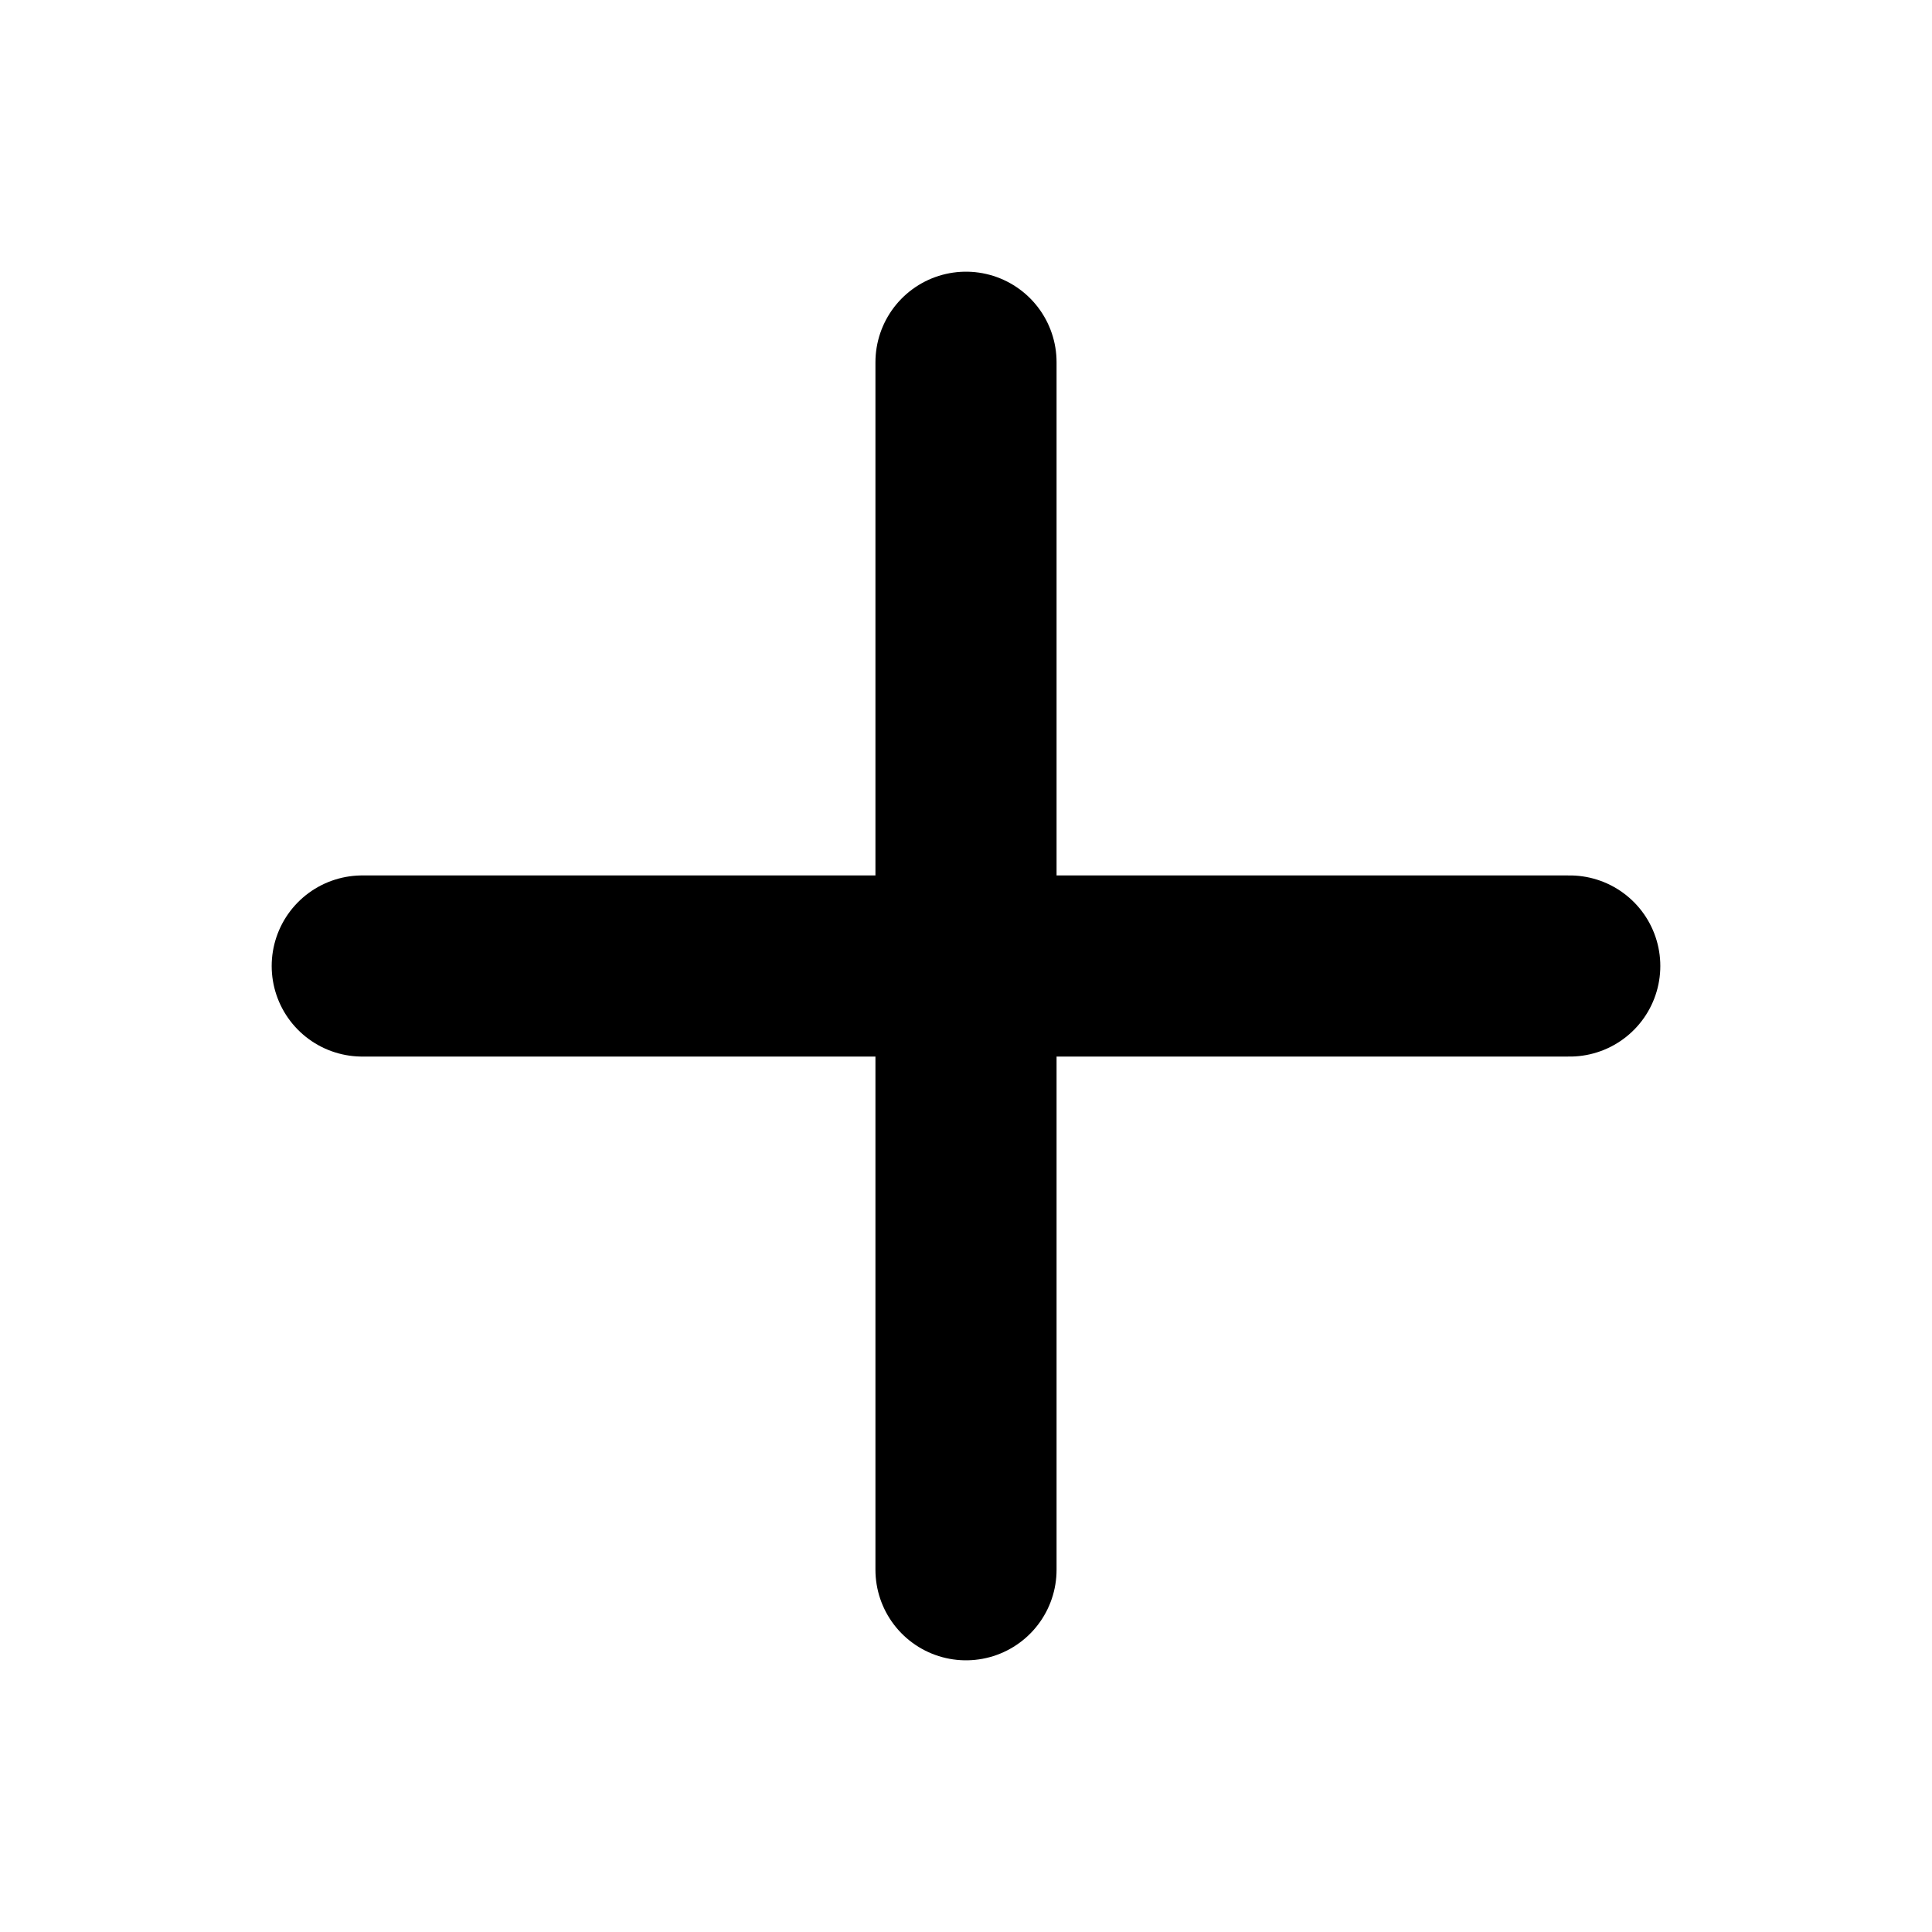
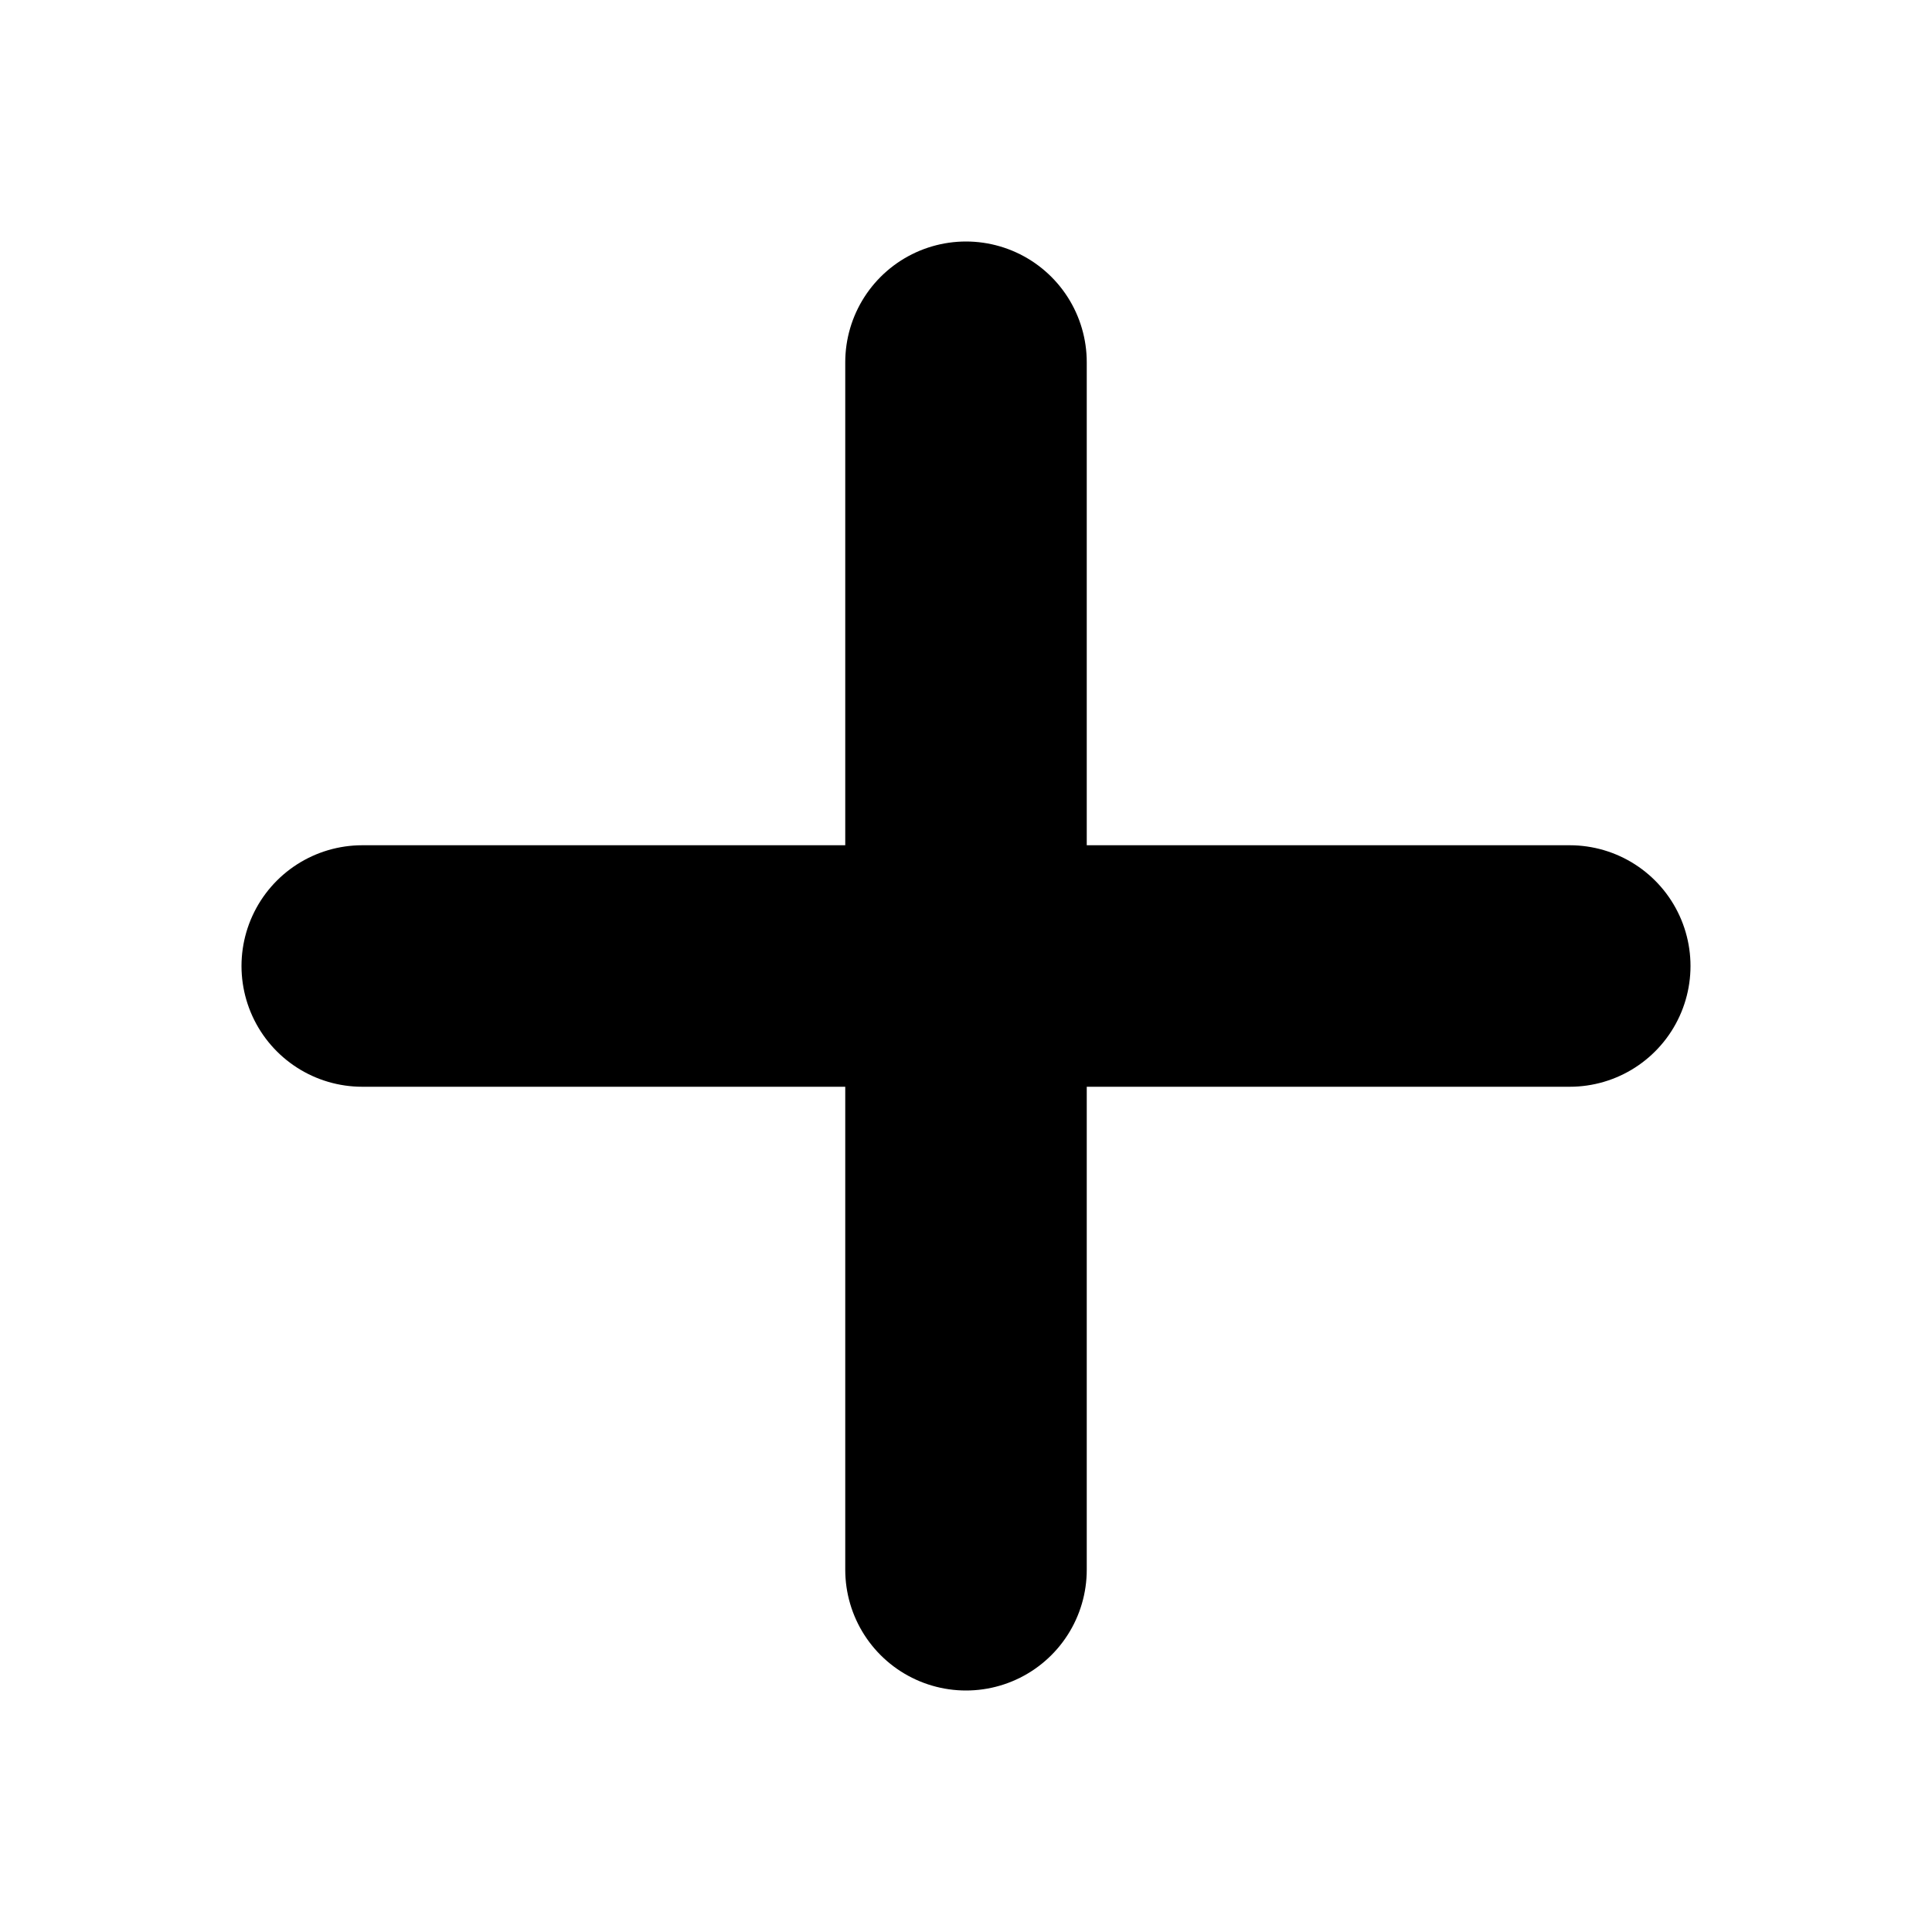
<svg xmlns="http://www.w3.org/2000/svg" viewBox="0 0 16 16">
-   <path d="M8 3 L8 13" fill="none" stroke="currentColor" stroke-width="1.5" stroke-linecap="round" stroke-linejoin="round" />
-   <path d="M3 8 L13 8" fill="none" stroke="currentColor" stroke-width="1.5" stroke-linecap="round" stroke-linejoin="round" />
+   <path d="M8 3 L8 13" fill="none" stroke="currentColor" stroke-width="2" stroke-linecap="round" stroke-linejoin="round" />
+   <path d="M3 8 L13 8" fill="none" stroke="currentColor" stroke-width="2" stroke-linecap="round" stroke-linejoin="round" />
</svg>
